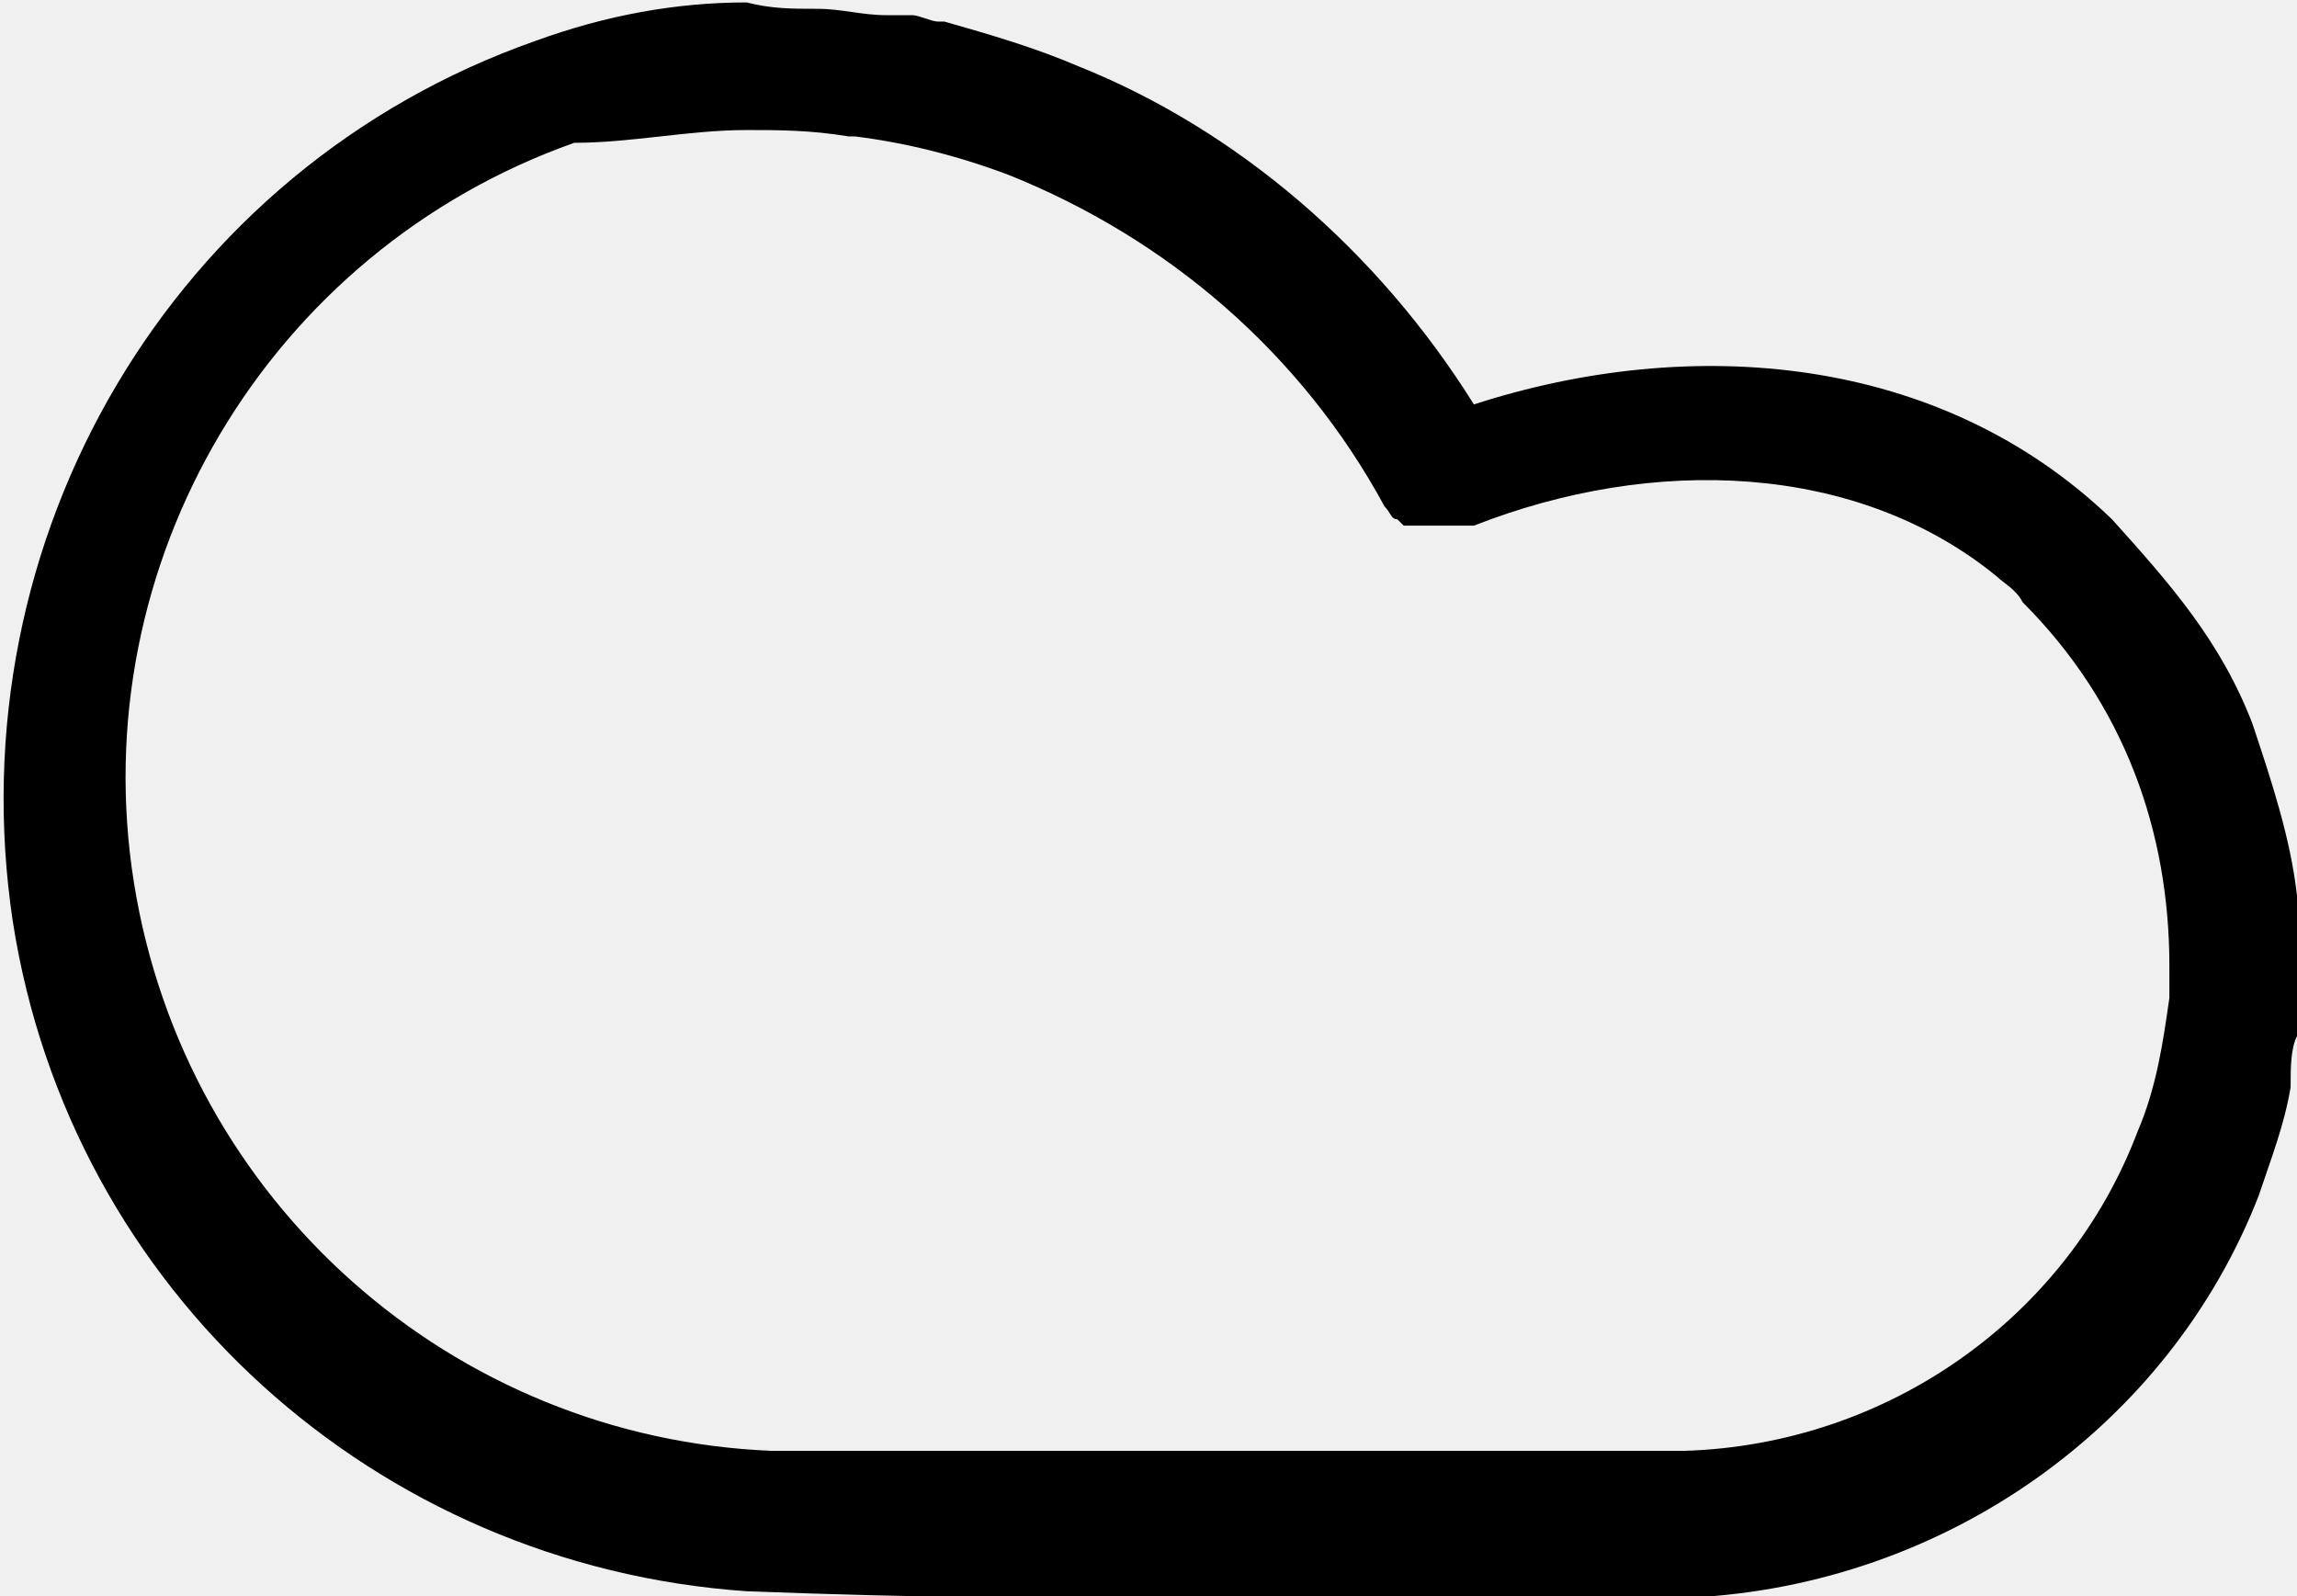
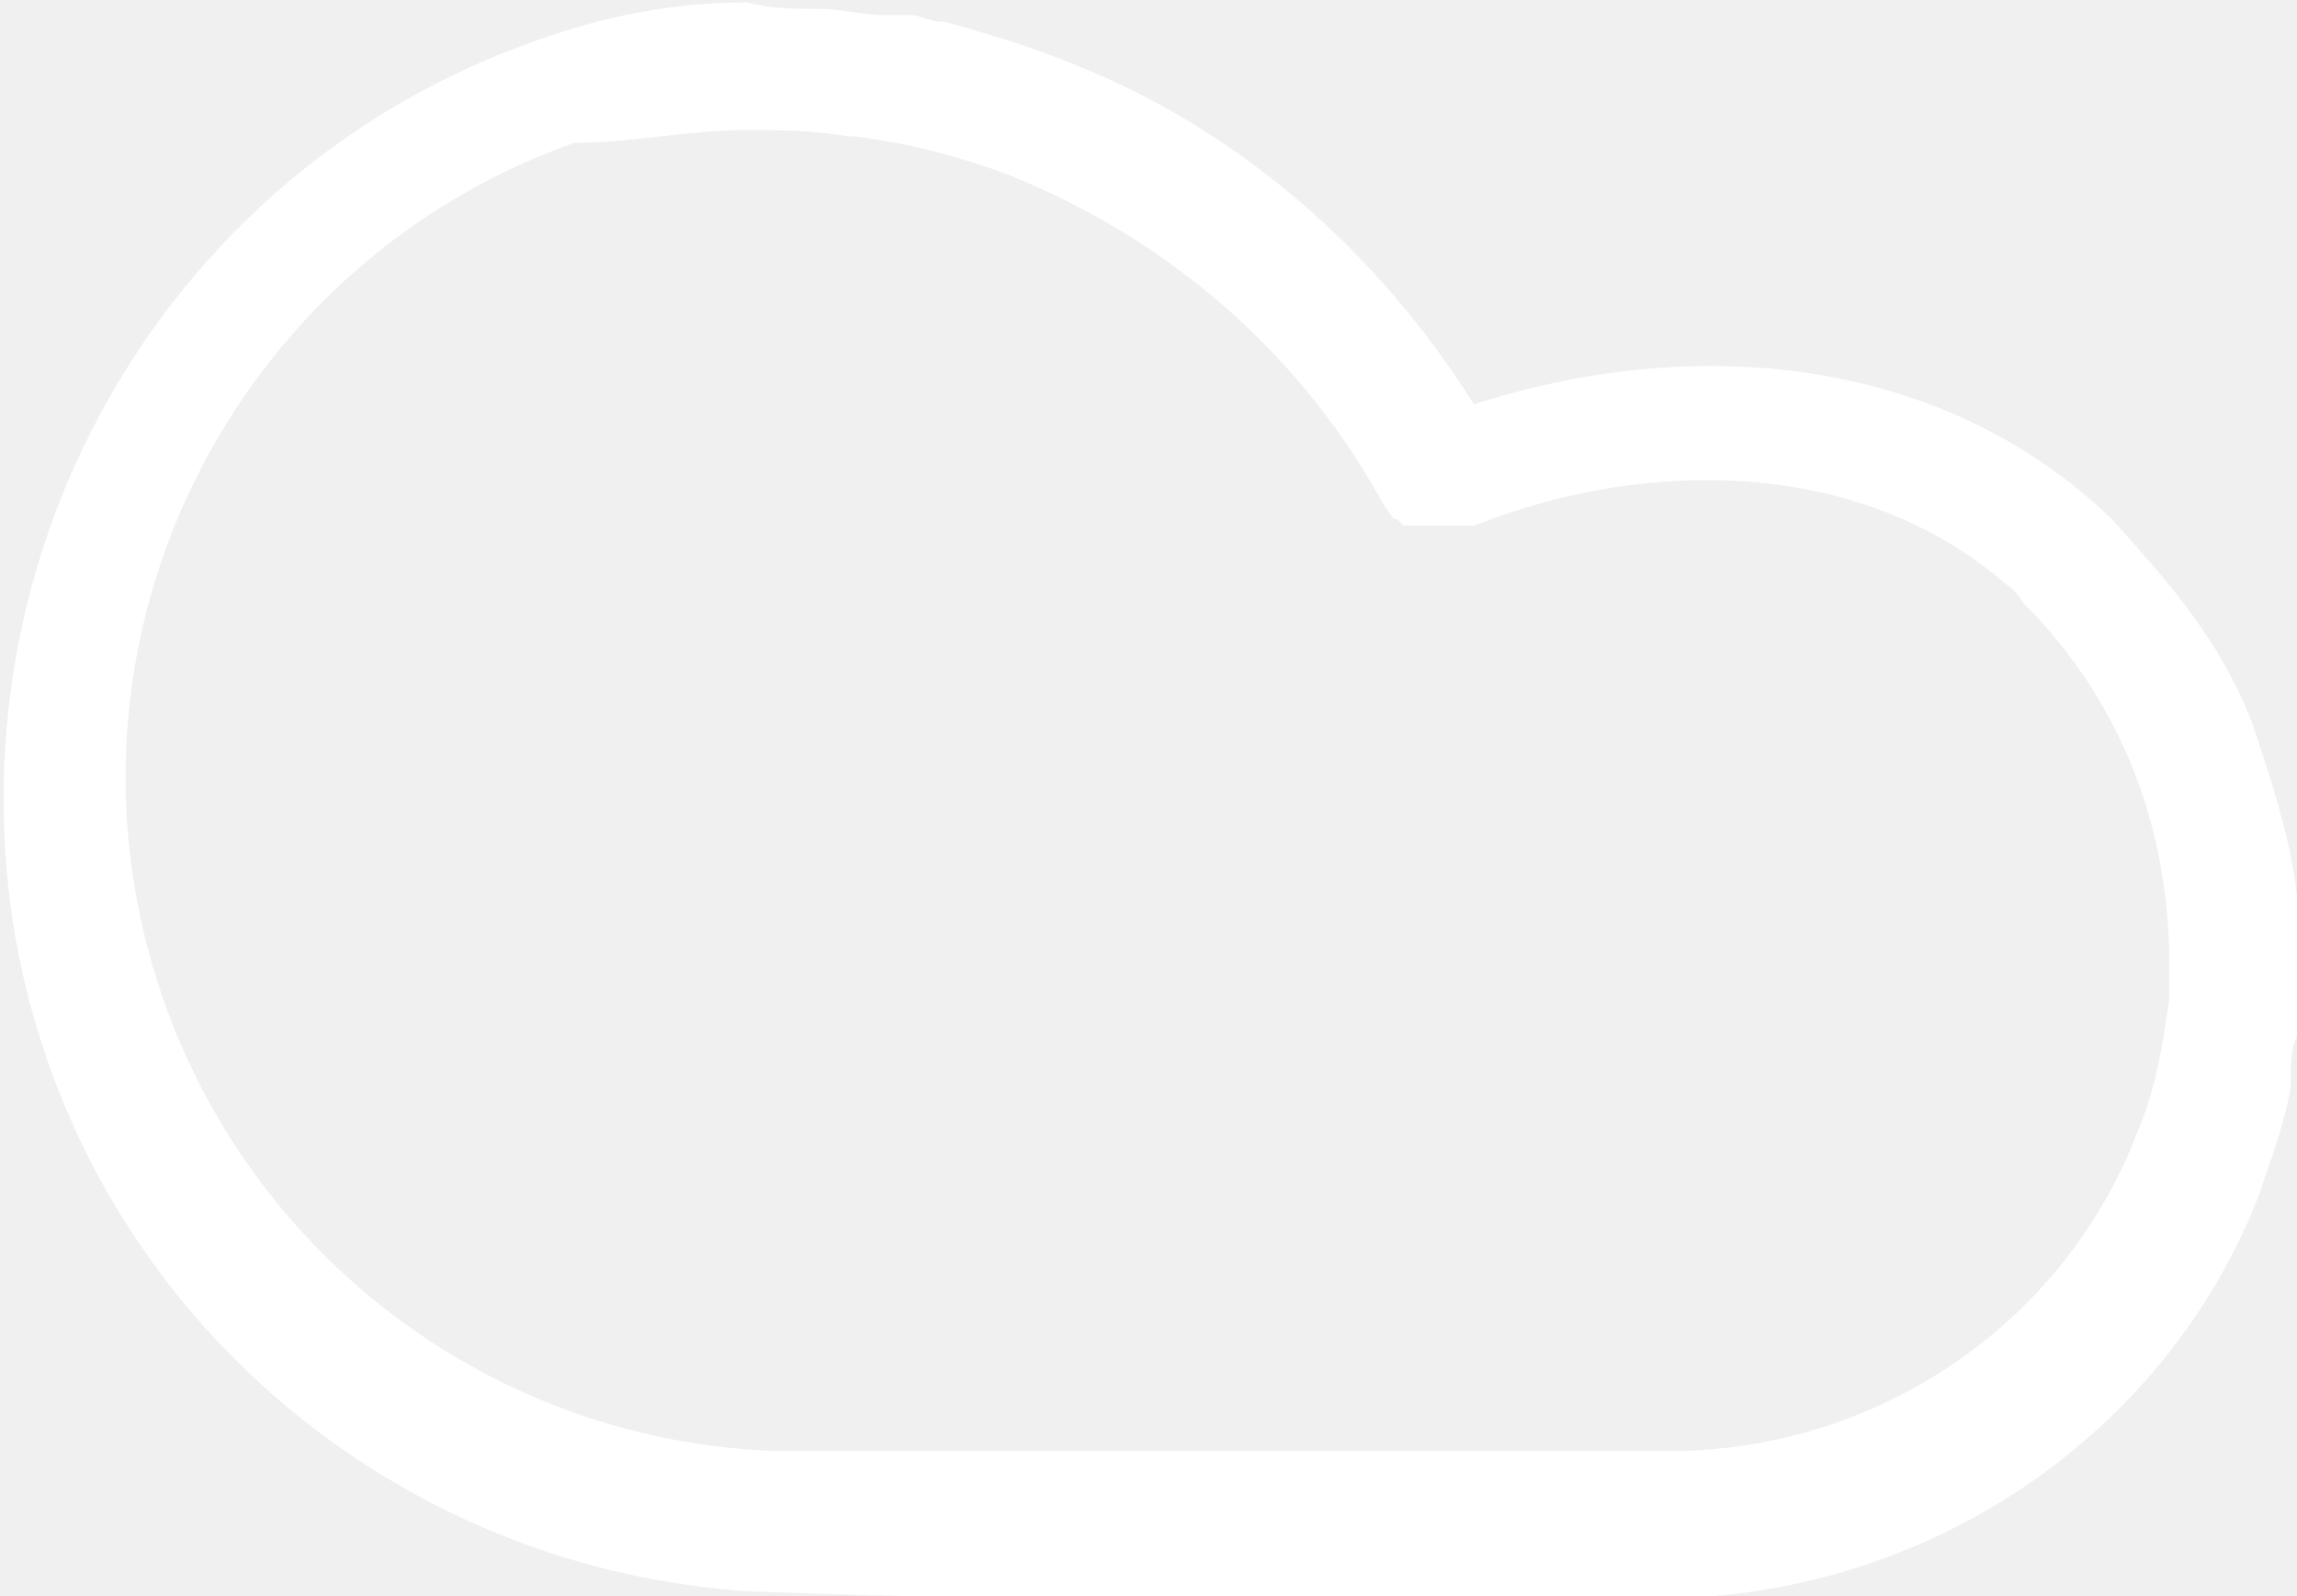
<svg xmlns="http://www.w3.org/2000/svg" version="1.1" id="Layer_1" x="0px" y="0px" viewBox="0 0 36 25" style="enable-background:new 0 0 36 25;" xml:space="preserve">
+   <style type="text/css">
+ 	.st0{fill:#FFFFFF;}
+ </style>
  <g transform="translate(0,-1004.362)">
-     <path d="M36,1020.6L36,1020.6c0-0.6,0-1.1,0.1-1.7c0-0.2,0-0.3-0.1-0.5c-0.1-0.9-0.4-1.8-0.7-2.7c-0.5-1.3-1.3-2.2-2.2-3.2   c-2.7-2.6-6.6-2.9-10-1.8c-1.5-2.4-3.7-4.3-6.2-5.3c-0.7-0.3-1.4-0.5-2.1-0.7c0,0,0,0,0,0c0,0-0.1,0-0.1,0c-0.1,0-0.3-0.1-0.4-0.1   c0,0,0,0,0,0c0,0,0,0-0.1,0c0,0,0,0,0,0c0,0-0.1,0-0.1,0c-0.1,0-0.1,0-0.2,0c-0.4,0-0.7-0.1-1.1-0.1c0,0,0,0,0,0c0,0,0,0,0,0   c-0.4,0-0.7,0-1.1-0.1c-1.1,0-2.2,0.2-3.3,0.6c-5.7,2-9.1,7.8-8.2,13.8c0.9,5.8,5.7,10.1,11.5,10.5c5.1,0.2,10.4,0.1,14.8,0.1   c4-0.2,7.5-2.7,8.9-6.3c0.2-0.6,0.4-1.1,0.5-1.7h0C35.9,1021.1,35.9,1020.8,36,1020.6z M34,1020c-0.1,0.7-0.2,1.4-0.5,2.1   c-1.1,2.9-3.9,4.9-7.1,5H12.1c-5-0.2-9.2-3.9-10-8.9c-0.8-5,2.1-9.9,6.9-11.6c0.9,0,1.8-0.2,2.7-0.2c0.5,0,1,0,1.6,0.1   c0,0,0,0,0.1,0c0.8,0.1,1.6,0.3,2.4,0.6c2.5,1,4.6,2.8,5.9,5.2c0.1,0.1,0.1,0.2,0.2,0.2l0.1,0.1c0,0,0,0,0.1,0c0,0,0,0,0.1,0   c0,0,0,0,0.1,0c0,0,0,0,0.1,0c0,0,0,0,0.1,0h0.6c2.8-1.1,6-1,8.2,0.8c0.1,0.1,0.3,0.2,0.4,0.4c1.6,1.6,2.3,3.6,2.3,5.7V1020z" />
+     <path class="st0" d="M36,1020.6L36,1020.6c0-0.6,0-1.1,0.1-1.7c0-0.2,0-0.3-0.1-0.5c-0.1-0.9-0.4-1.8-0.7-2.7   c-0.5-1.3-1.3-2.2-2.2-3.2c-2.7-2.6-6.6-2.9-10-1.8c-1.5-2.4-3.7-4.3-6.2-5.3c-0.7-0.3-1.4-0.5-2.1-0.7l0,0h-0.1   c-0.1,0-0.3-0.1-0.4-0.1l0,0c0,0,0,0-0.1,0l0,0h-0.1c-0.1,0-0.1,0-0.2,0c-0.4,0-0.7-0.1-1.1-0.1l0,0l0,0c-0.4,0-0.7,0-1.1-0.1   c-1.1,0-2.2,0.2-3.3,0.6c-5.7,2-9.1,7.8-8.2,13.8c0.9,5.8,5.7,10.1,11.5,10.5c5.1,0.2,10.4,0.1,14.8,0.1c4-0.2,7.5-2.7,8.9-6.3   c0.2-0.6,0.4-1.1,0.5-1.7l0,0C35.9,1021.1,35.9,1020.8,36,1020.6z M34,1020c-0.1,0.7-0.2,1.4-0.5,2.1c-1.1,2.9-3.9,4.9-7.1,5H12.1   c-5-0.2-9.2-3.9-10-8.9s2.1-9.9,6.9-11.6c0.9,0,1.8-0.2,2.7-0.2c0.5,0,1,0,1.6,0.1c0,0,0,0,0.1,0c0.8,0.1,1.6,0.3,2.4,0.6   c2.5,1,4.6,2.8,5.9,5.2c0.1,0.1,0.1,0.2,0.2,0.2l0.1,0.1c0,0,0,0,0.1,0c0,0,0,0,0.1,0c0,0,0,0,0.1,0c0,0,0,0,0.1,0c0,0,0,0,0.1,0   h0.6c2.8-1.1,6-1,8.2,0.8c0.1,0.1,0.3,0.2,0.4,0.4c1.6,1.6,2.3,3.6,2.3,5.7C34,1019.5,34,1020,34,1020z" />
  </g>
</svg>
